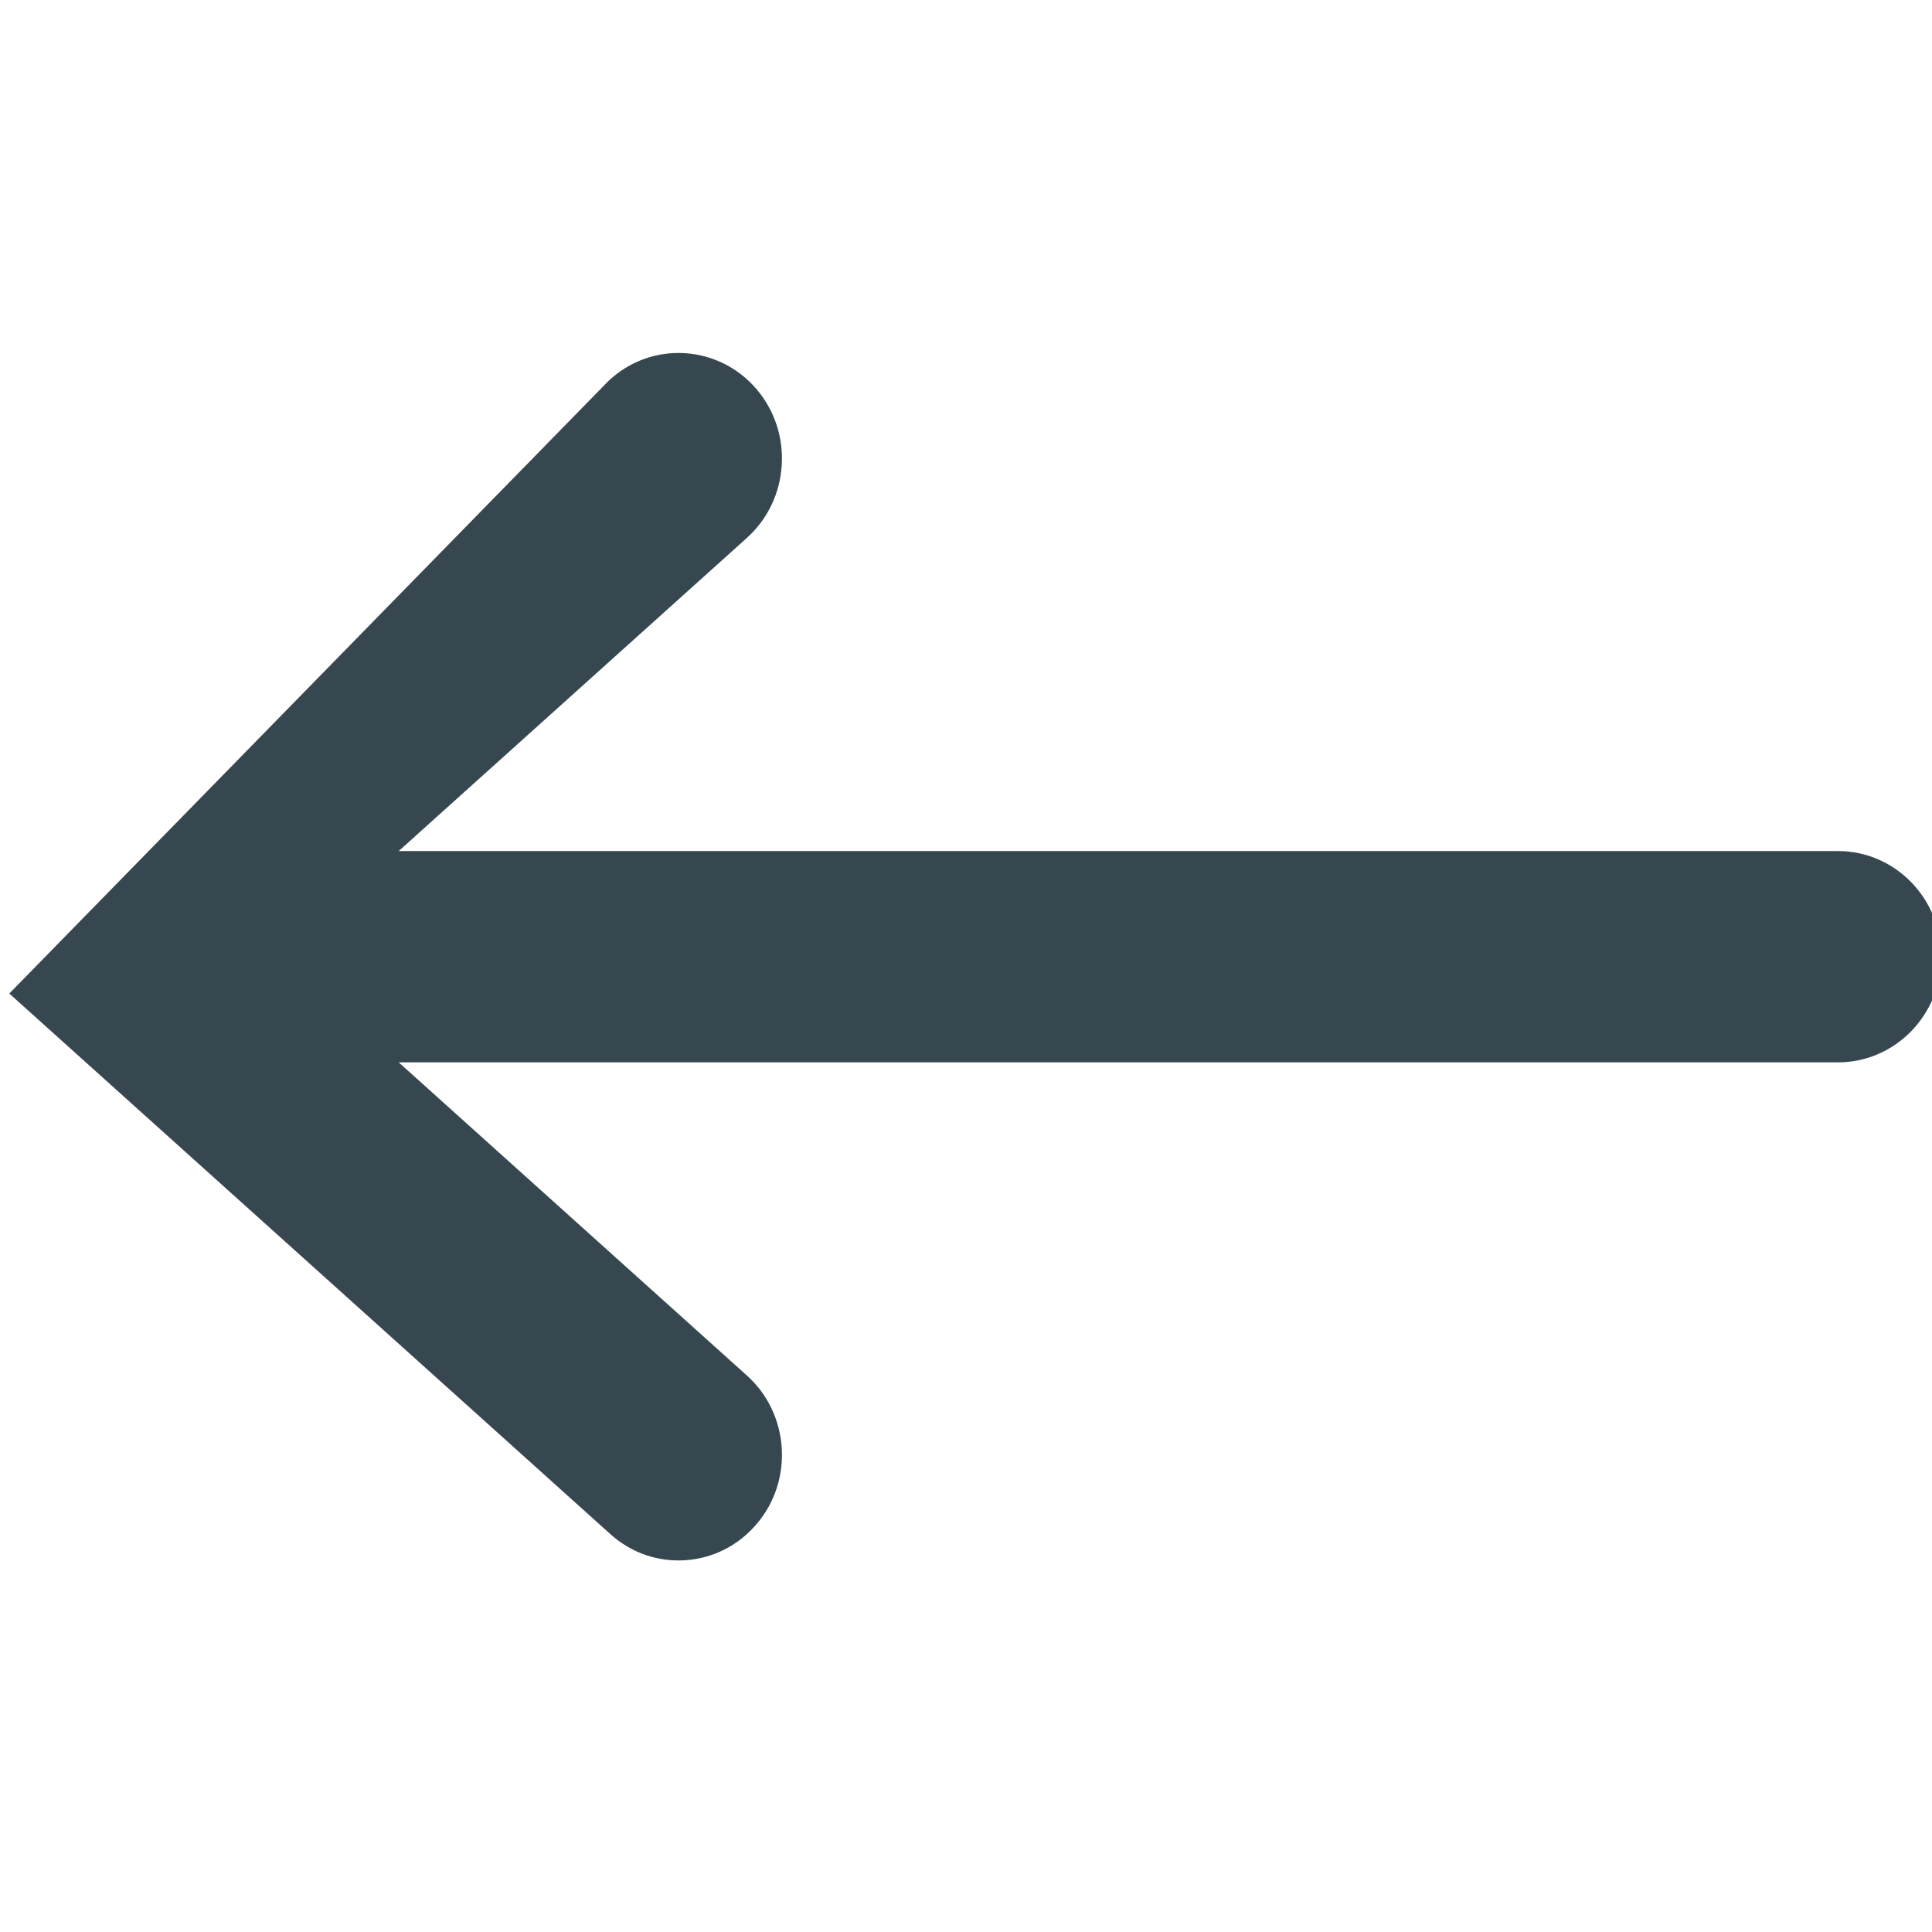
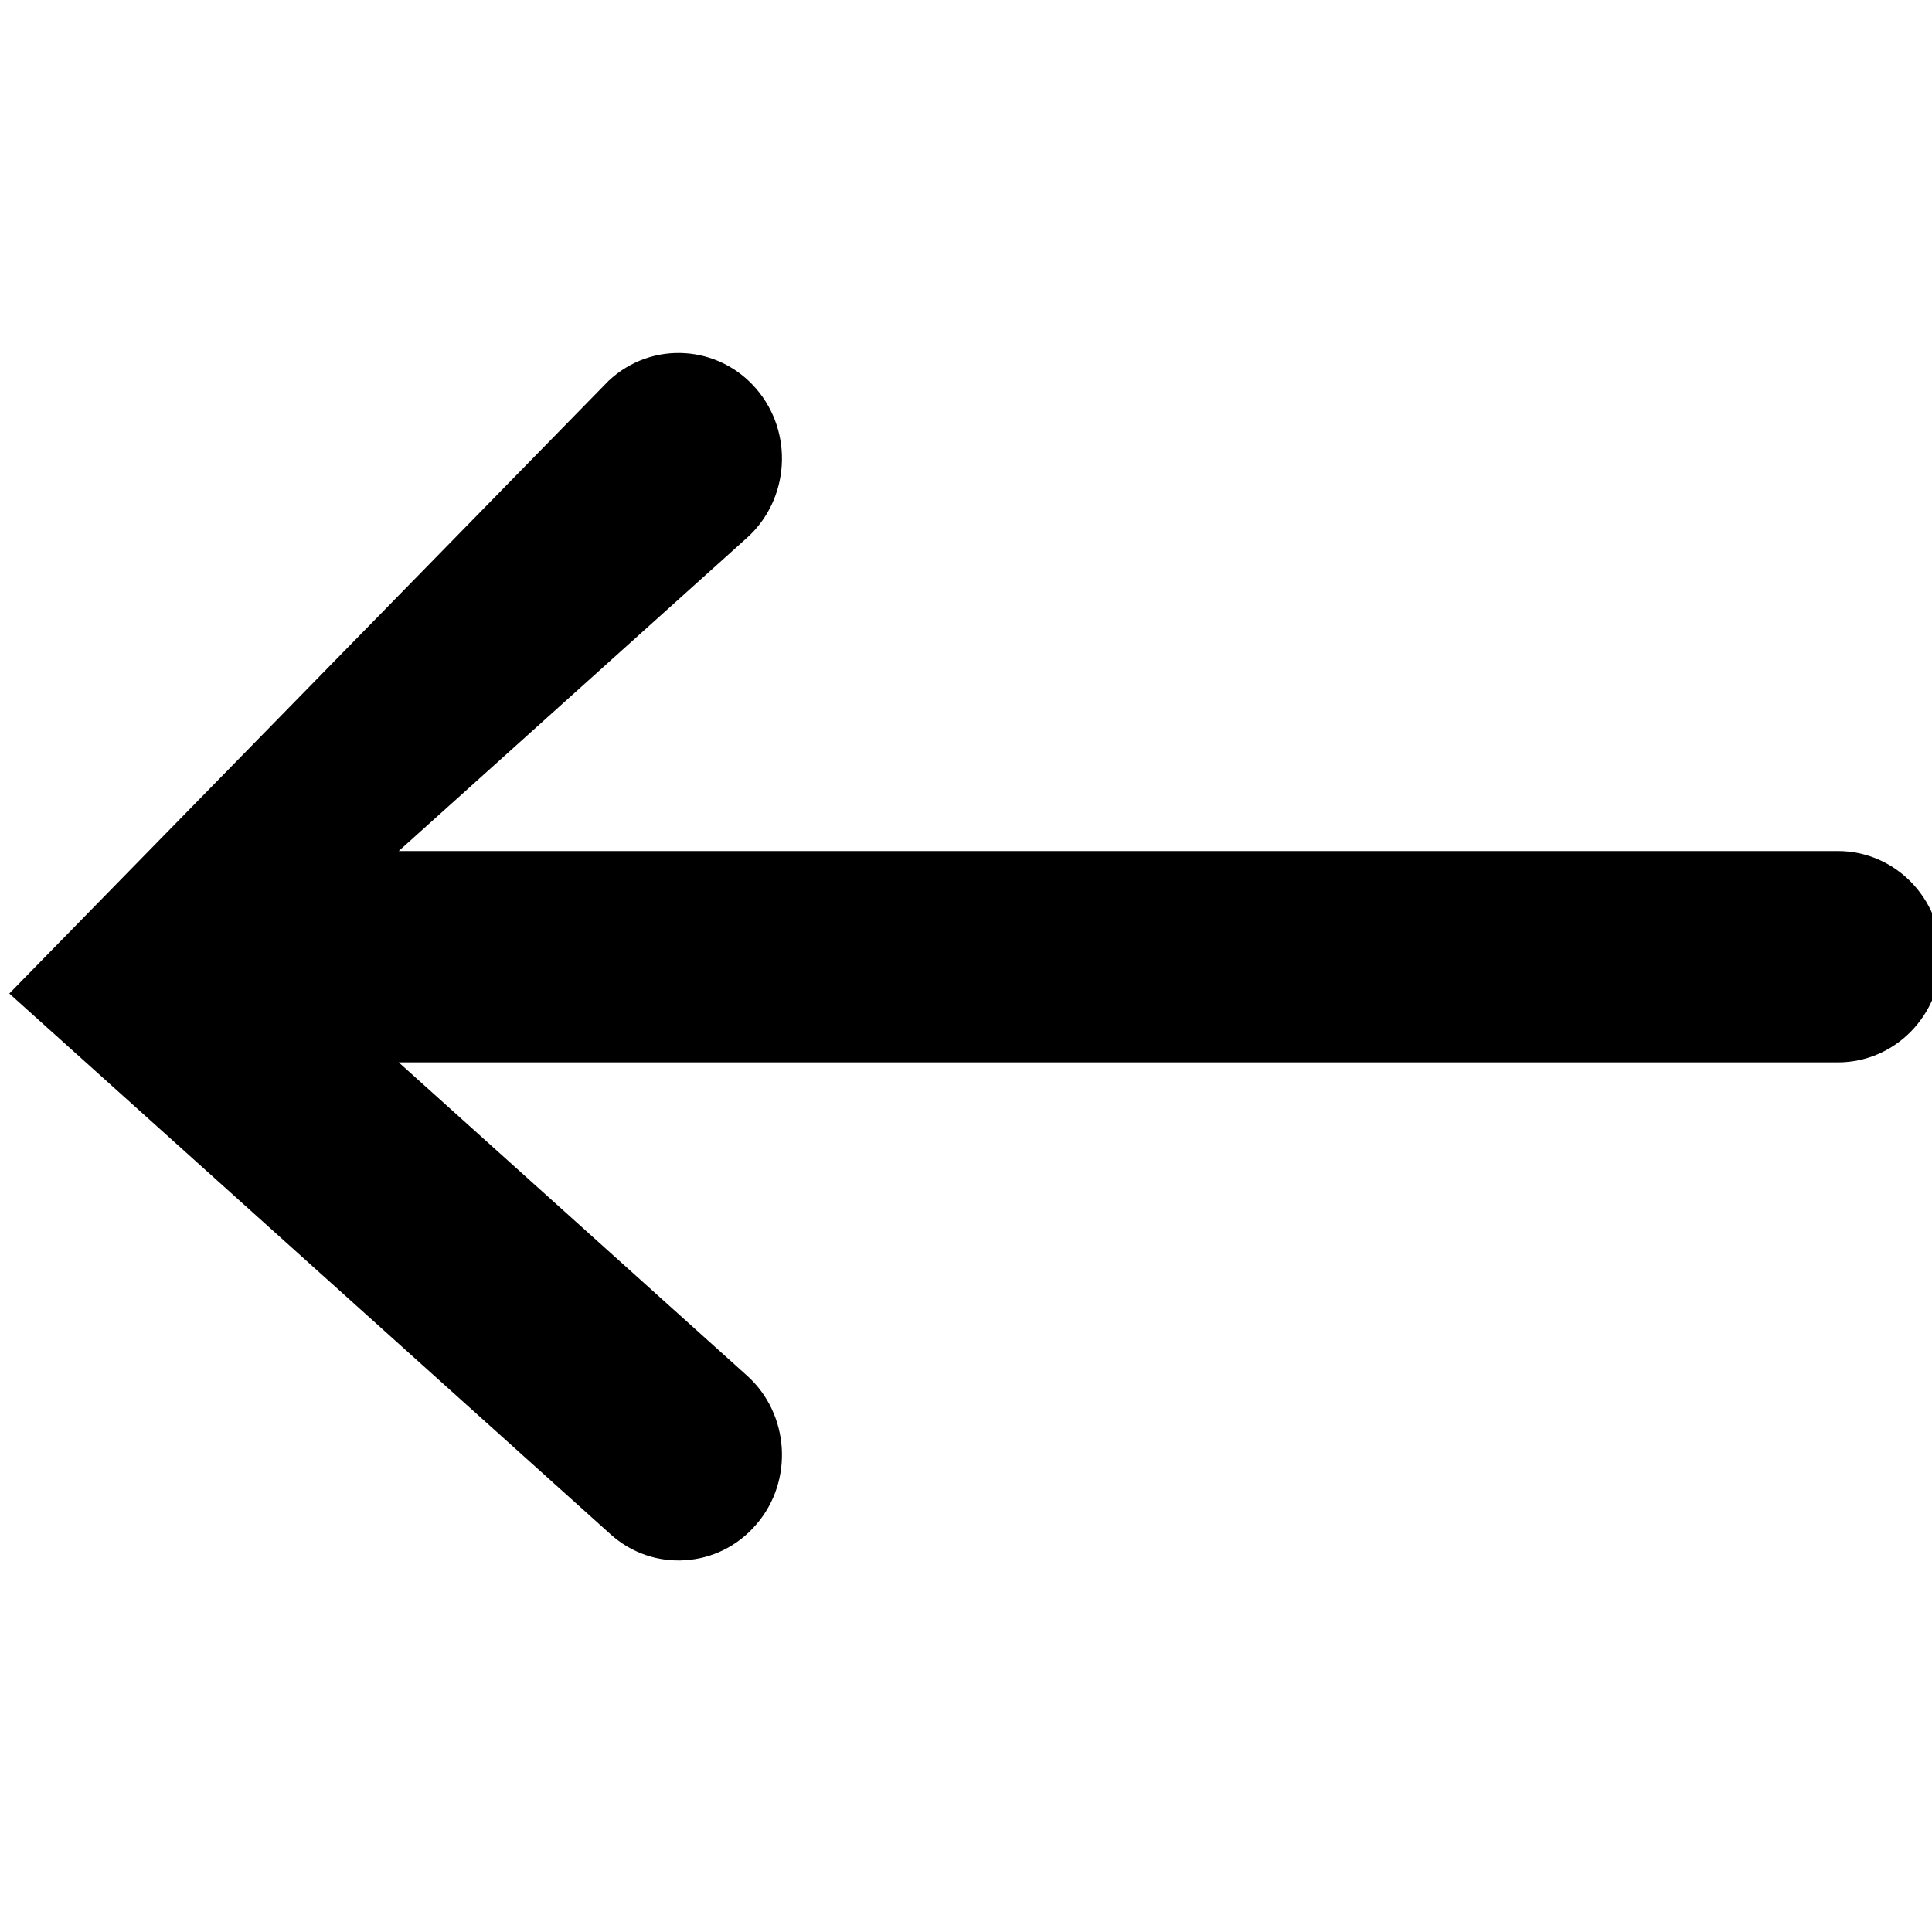
<svg xmlns="http://www.w3.org/2000/svg" width="16" height="16" viewBox="0 0 16 16">
-   <path fill="#37474F" d="M13.075,10.325 C13.09,10.544 13.019,10.768 12.859,10.945 L8.382,15.923 L3.308,10.96 C3.139,10.78 3.064,10.55 3.079,10.326 C3.093,10.107 3.193,9.893 3.373,9.738 C3.555,9.581 3.784,9.512 4.007,9.526 C4.231,9.54 4.449,9.637 4.609,9.815 L7.202,12.698 L7.202,0.779 C7.202,0.543 7.3,0.329 7.458,0.174 C7.617,0.019 7.835,-0.077 8.077,-0.077 C8.319,-0.077 8.537,0.019 8.696,0.174 C8.854,0.329 8.952,0.543 8.952,0.779 L8.952,12.698 L11.545,9.815 C11.704,9.637 11.923,9.54 12.146,9.526 C12.37,9.512 12.599,9.581 12.779,9.737 C12.961,9.893 13.061,10.106 13.075,10.325 Z" transform="rotate(90 8.077 7.923)" />
+   <path fill="currentColor" d="M13.075,10.325 C13.09,10.544 13.019,10.768 12.859,10.945 L8.382,15.923 L3.308,10.96 C3.139,10.78 3.064,10.55 3.079,10.326 C3.093,10.107 3.193,9.893 3.373,9.738 C3.555,9.581 3.784,9.512 4.007,9.526 C4.231,9.54 4.449,9.637 4.609,9.815 L7.202,12.698 L7.202,0.779 C7.202,0.543 7.3,0.329 7.458,0.174 C7.617,0.019 7.835,-0.077 8.077,-0.077 C8.319,-0.077 8.537,0.019 8.696,0.174 C8.854,0.329 8.952,0.543 8.952,0.779 L8.952,12.698 L11.545,9.815 C11.704,9.637 11.923,9.54 12.146,9.526 C12.37,9.512 12.599,9.581 12.779,9.737 C12.961,9.893 13.061,10.106 13.075,10.325 Z" transform="rotate(90 8.077 7.923)" />
</svg>
